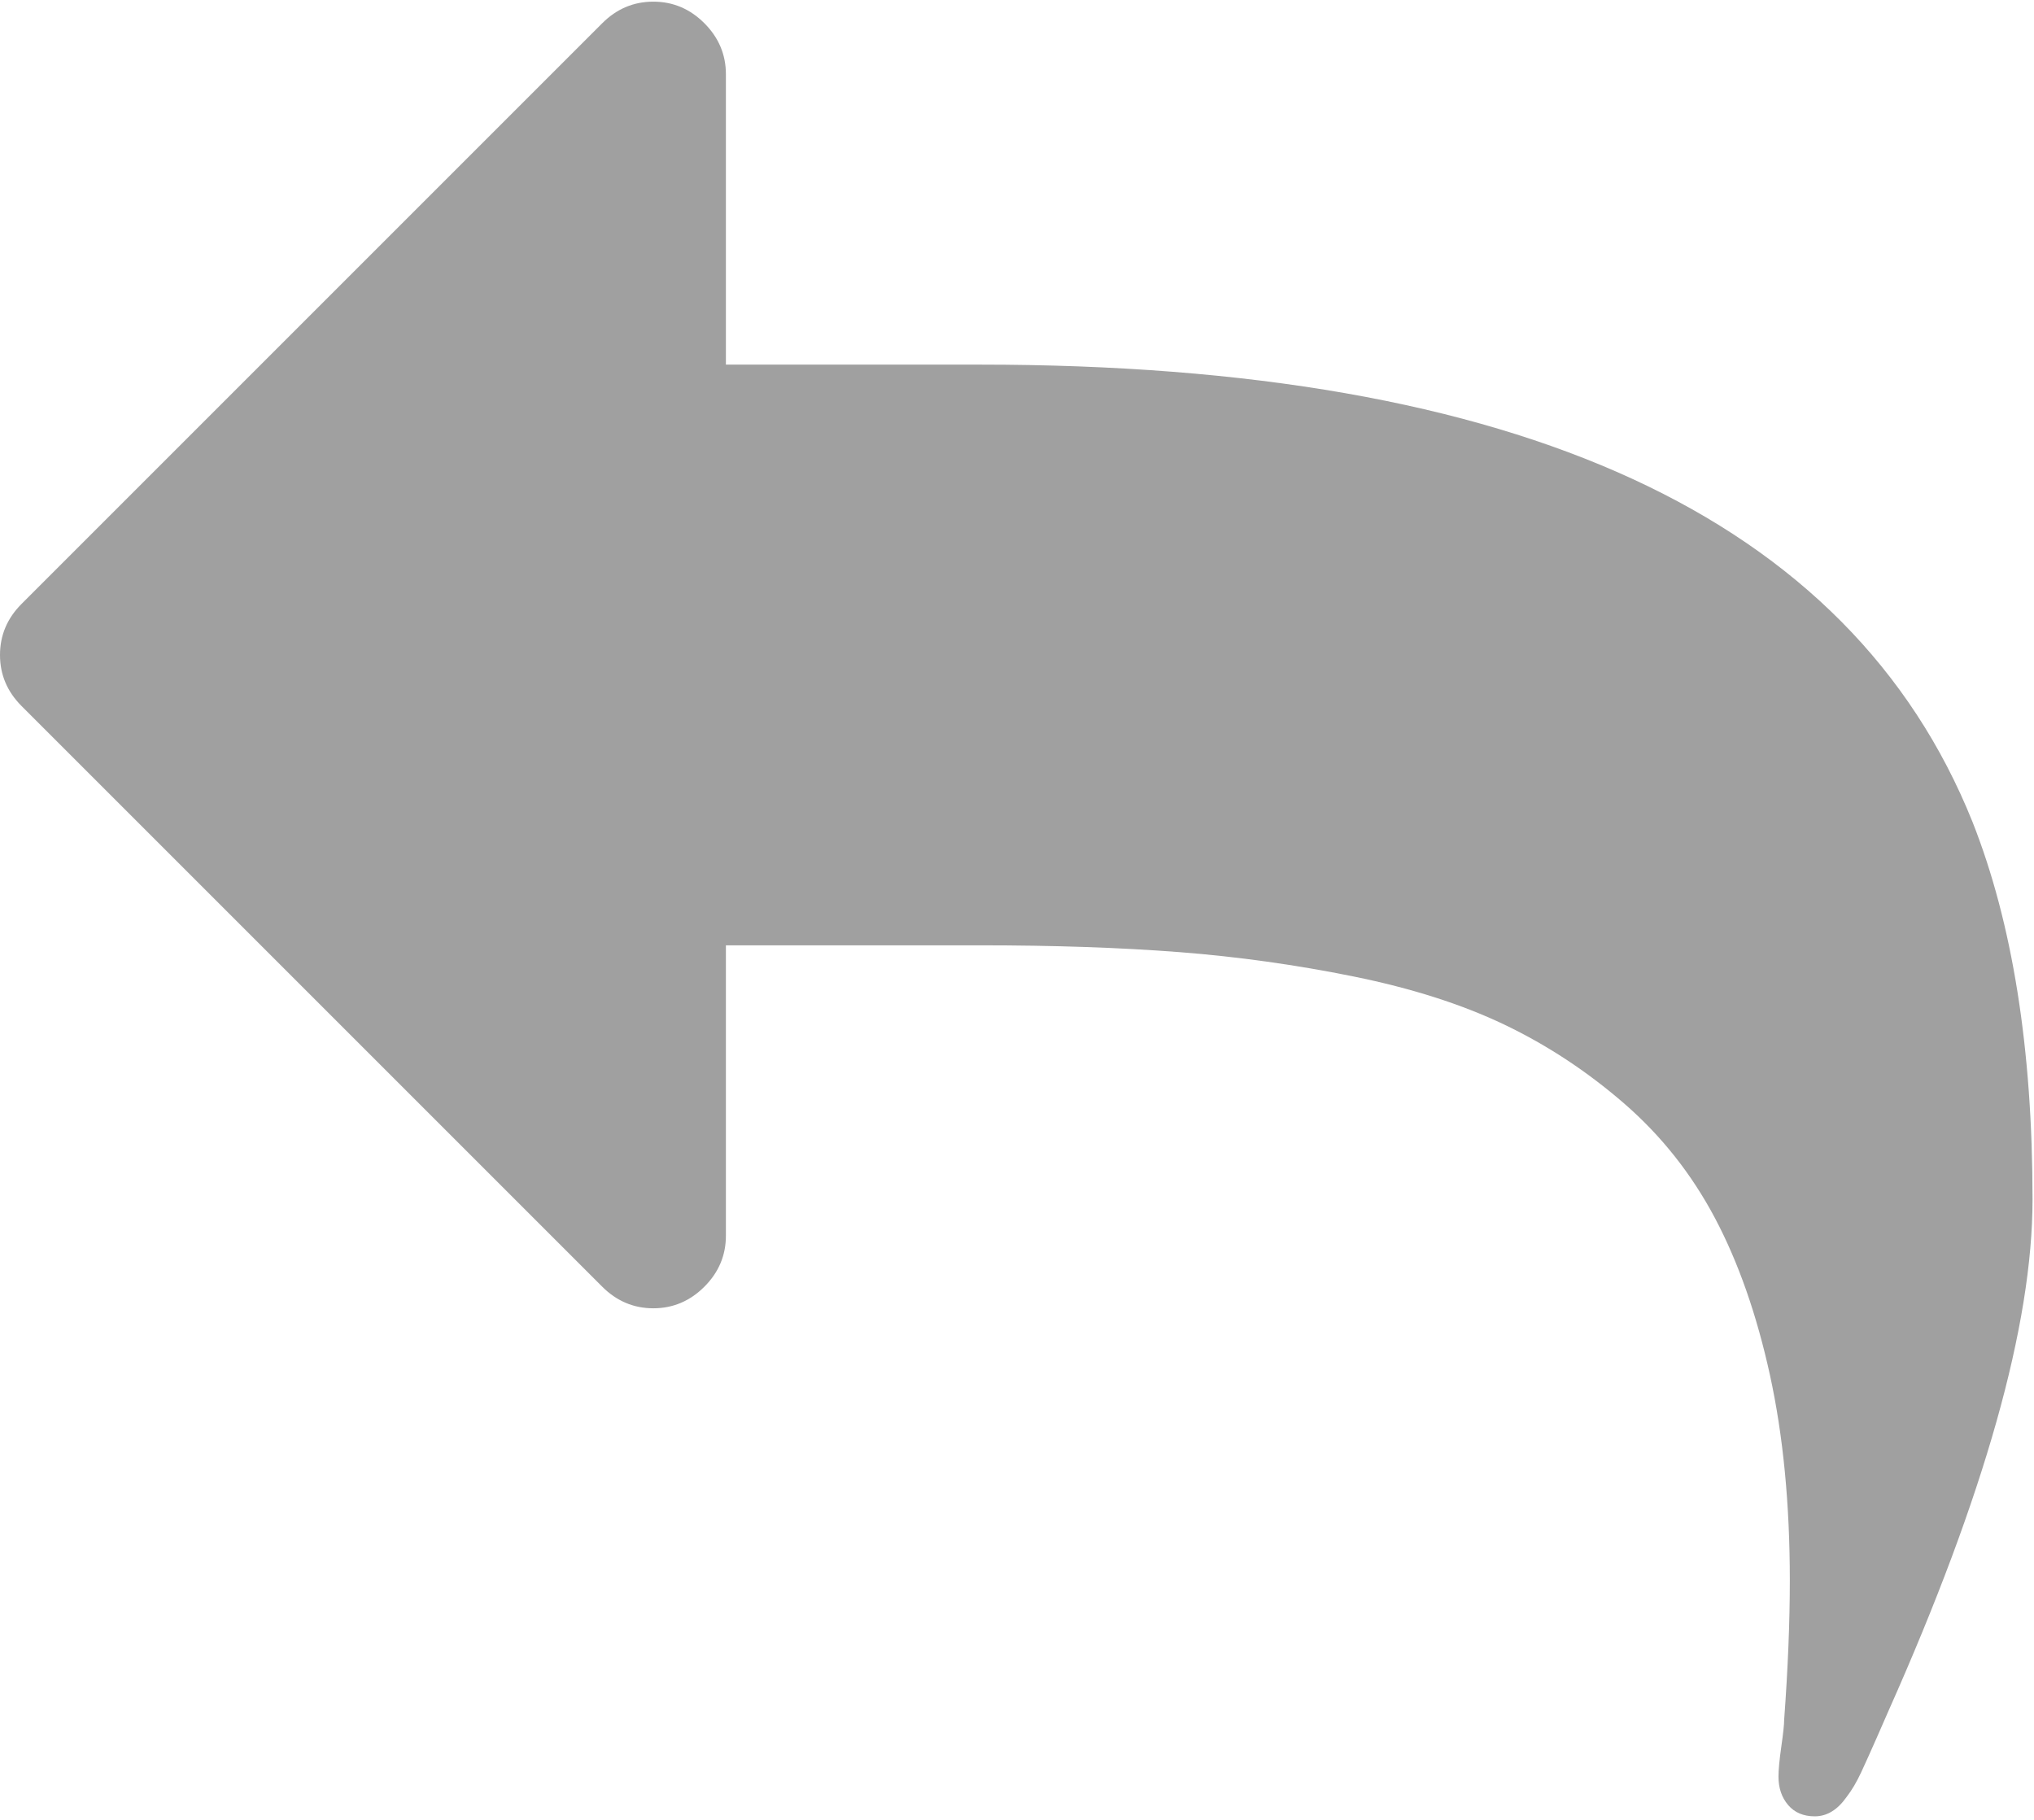
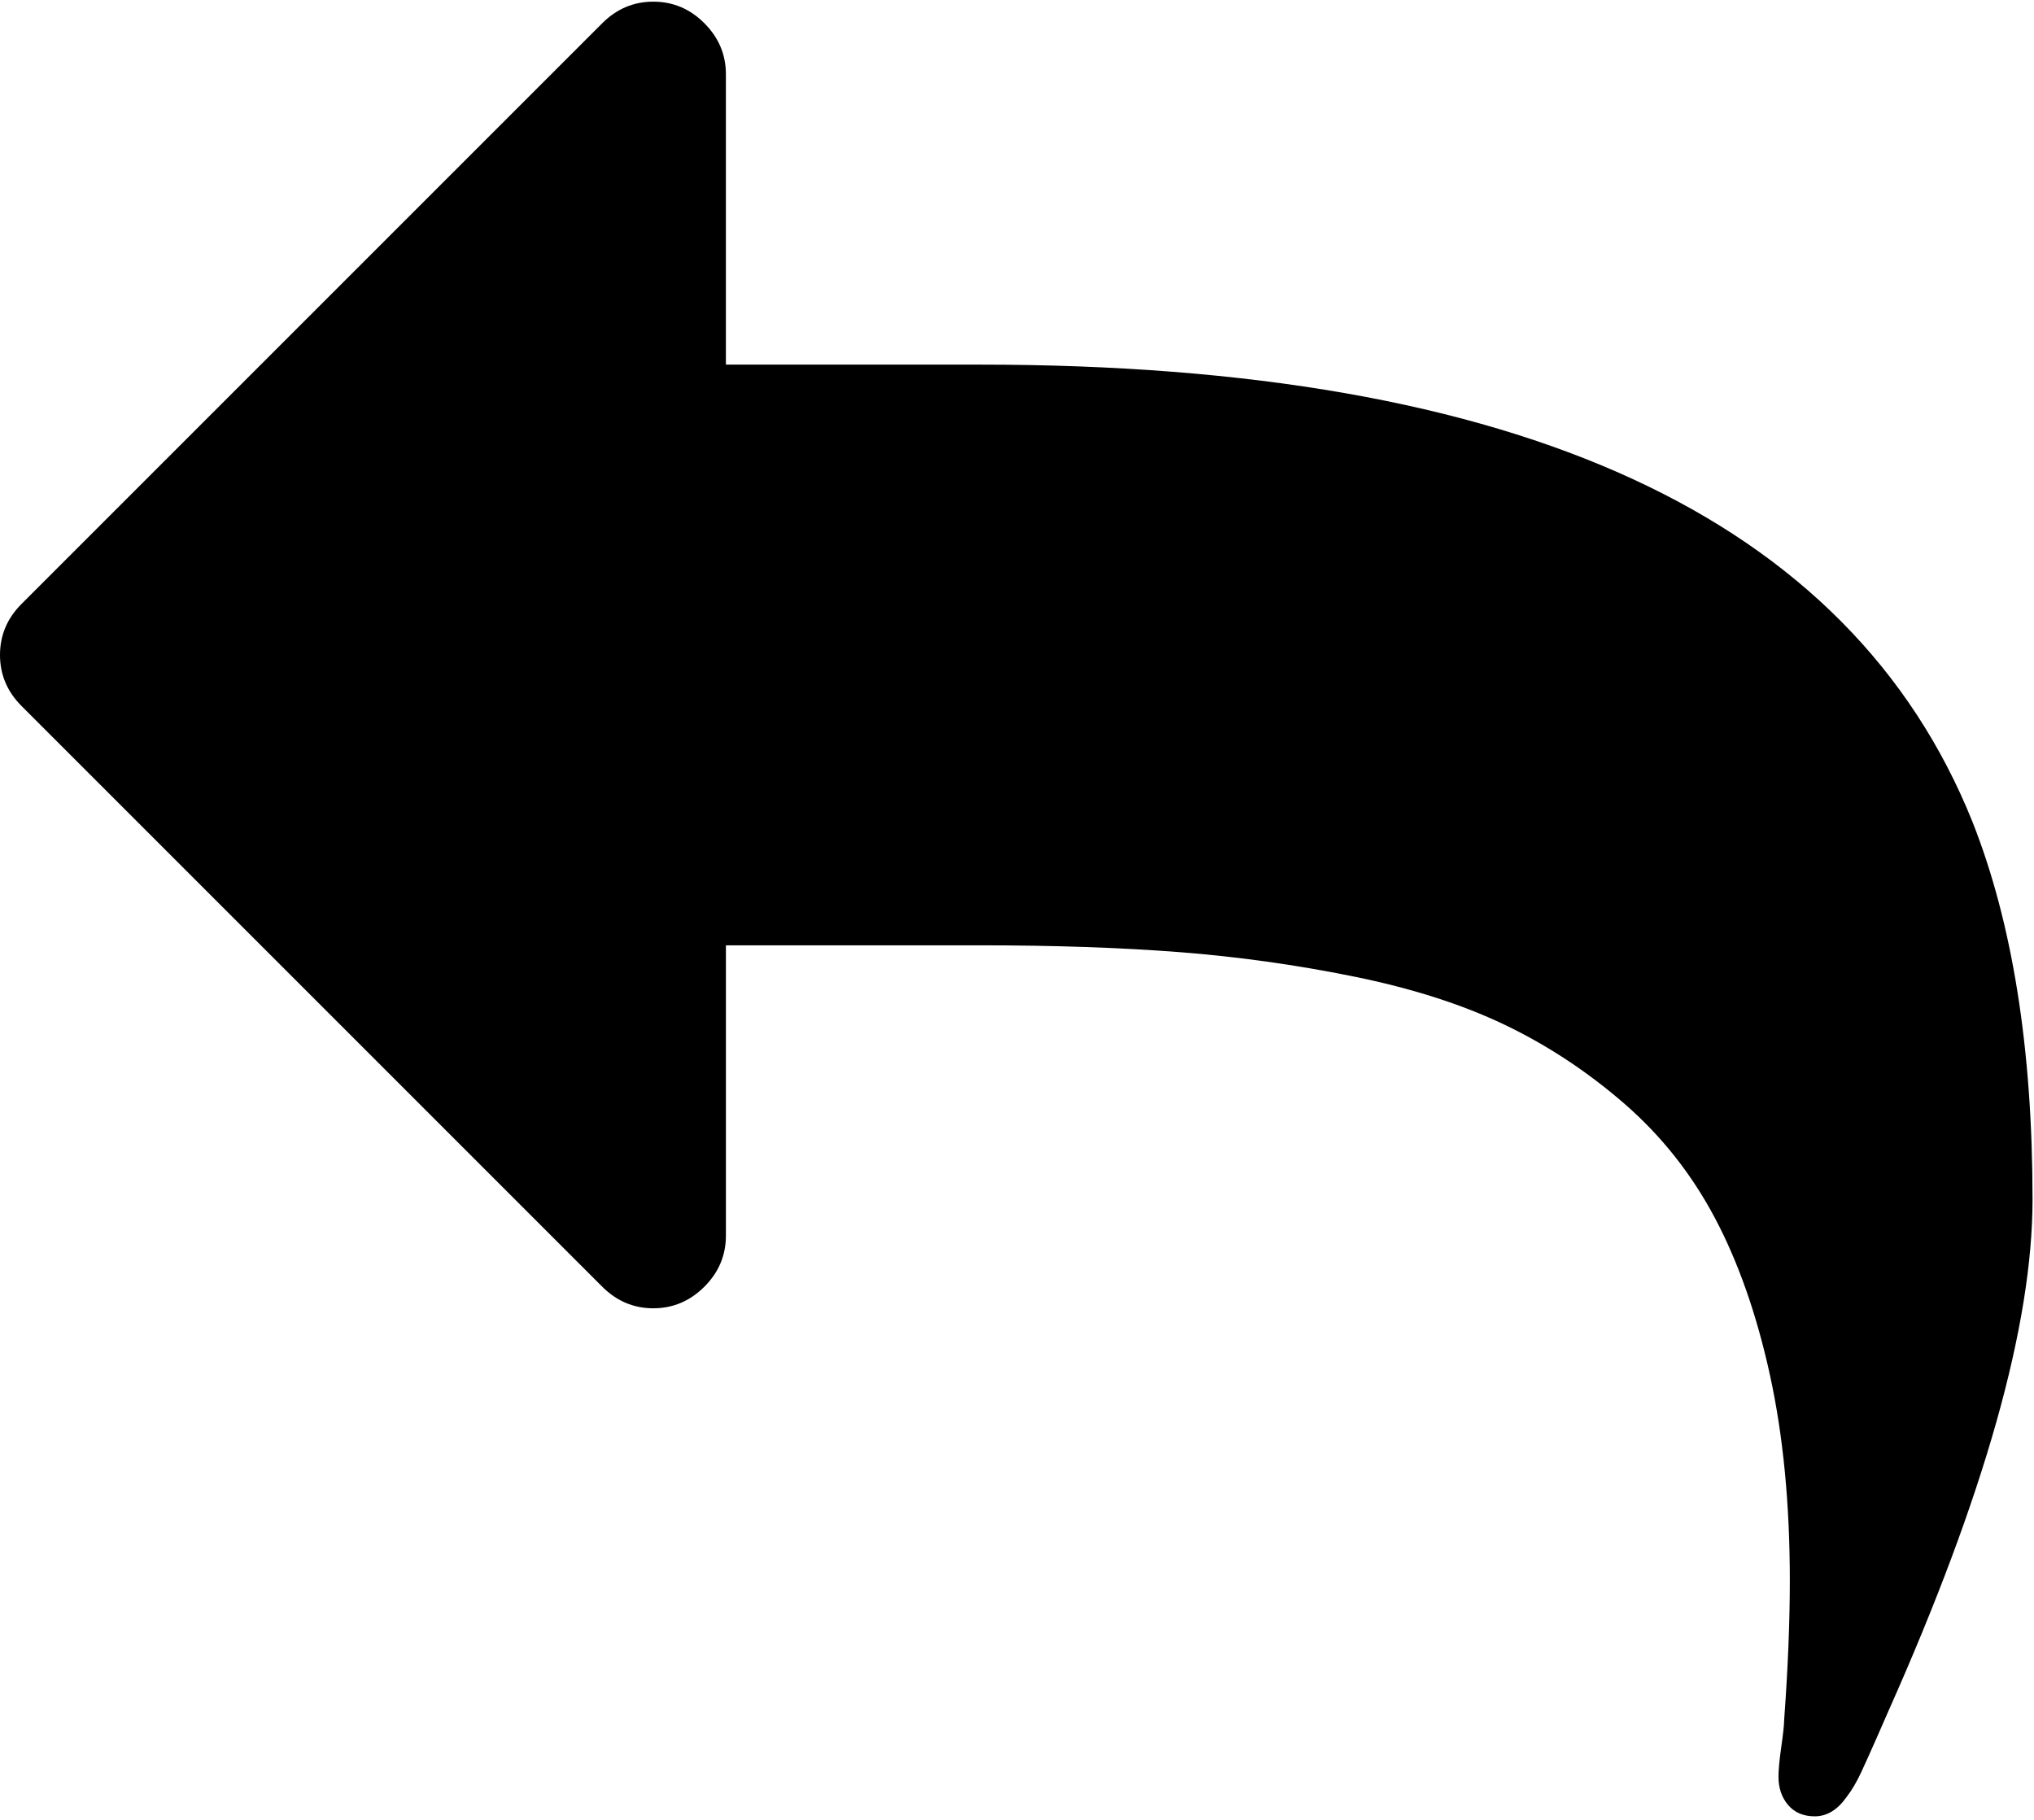
<svg xmlns="http://www.w3.org/2000/svg" width="512px" height="458px" viewBox="0 0 512 458" version="1.1">
  <defs />
  <g id="Page-1" stroke="none" stroke-width="1" fill="none" fill-rule="evenodd">
-     <g id="reply" fill="#A0A0A0" fill-rule="nonzero">
+     <g id="reply" fill="#000000" fill-rule="nonzero">
      <path d="M496.5,206.842 C465.659,130.136 382.388,91.782 246.677,91.782 L182.724,91.782 L182.724,18.693 C182.724,13.741 180.915,9.458 177.3,5.843 C173.683,2.226 169.404,0.417 164.453,0.417 C159.501,0.417 155.218,2.226 151.603,5.843 L5.424,152.021 C1.809,155.641 0,159.922 0,164.871 C0,169.819 1.809,174.1 5.424,177.718 L151.604,323.9 C155.223,327.513 159.506,329.328 164.454,329.328 C169.401,329.328 173.683,327.514 177.301,323.9 C180.917,320.286 182.725,316.002 182.725,311.052 L182.725,237.958 L246.678,237.958 C265.327,237.958 282.027,238.526 296.777,239.666 C311.526,240.809 326.19,242.855 340.745,245.809 C355.309,248.759 367.969,252.8 378.724,257.944 C389.477,263.088 399.518,269.7 408.846,277.786 C418.175,285.88 425.789,295.486 431.693,306.625 C437.589,317.761 442.206,330.936 445.539,346.164 C448.865,361.393 450.536,378.62 450.536,397.839 C450.536,408.305 450.057,420.015 449.108,432.957 C449.108,434.094 448.872,436.332 448.393,439.665 C447.92,442.998 447.681,445.517 447.681,447.227 C447.681,450.078 448.489,452.459 450.104,454.363 C451.726,456.265 453.964,457.214 456.818,457.214 C459.864,457.214 462.526,455.599 464.812,452.361 C466.14,450.65 467.373,448.555 468.522,446.078 C469.665,443.607 470.952,440.753 472.376,437.516 C473.807,434.279 474.806,432.003 475.374,430.668 C499.544,376.43 511.632,333.51 511.632,301.912 C511.63,264.039 506.589,232.344 496.5,206.842 Z" id="Shape" />
    </g>
  </g>
</svg>
